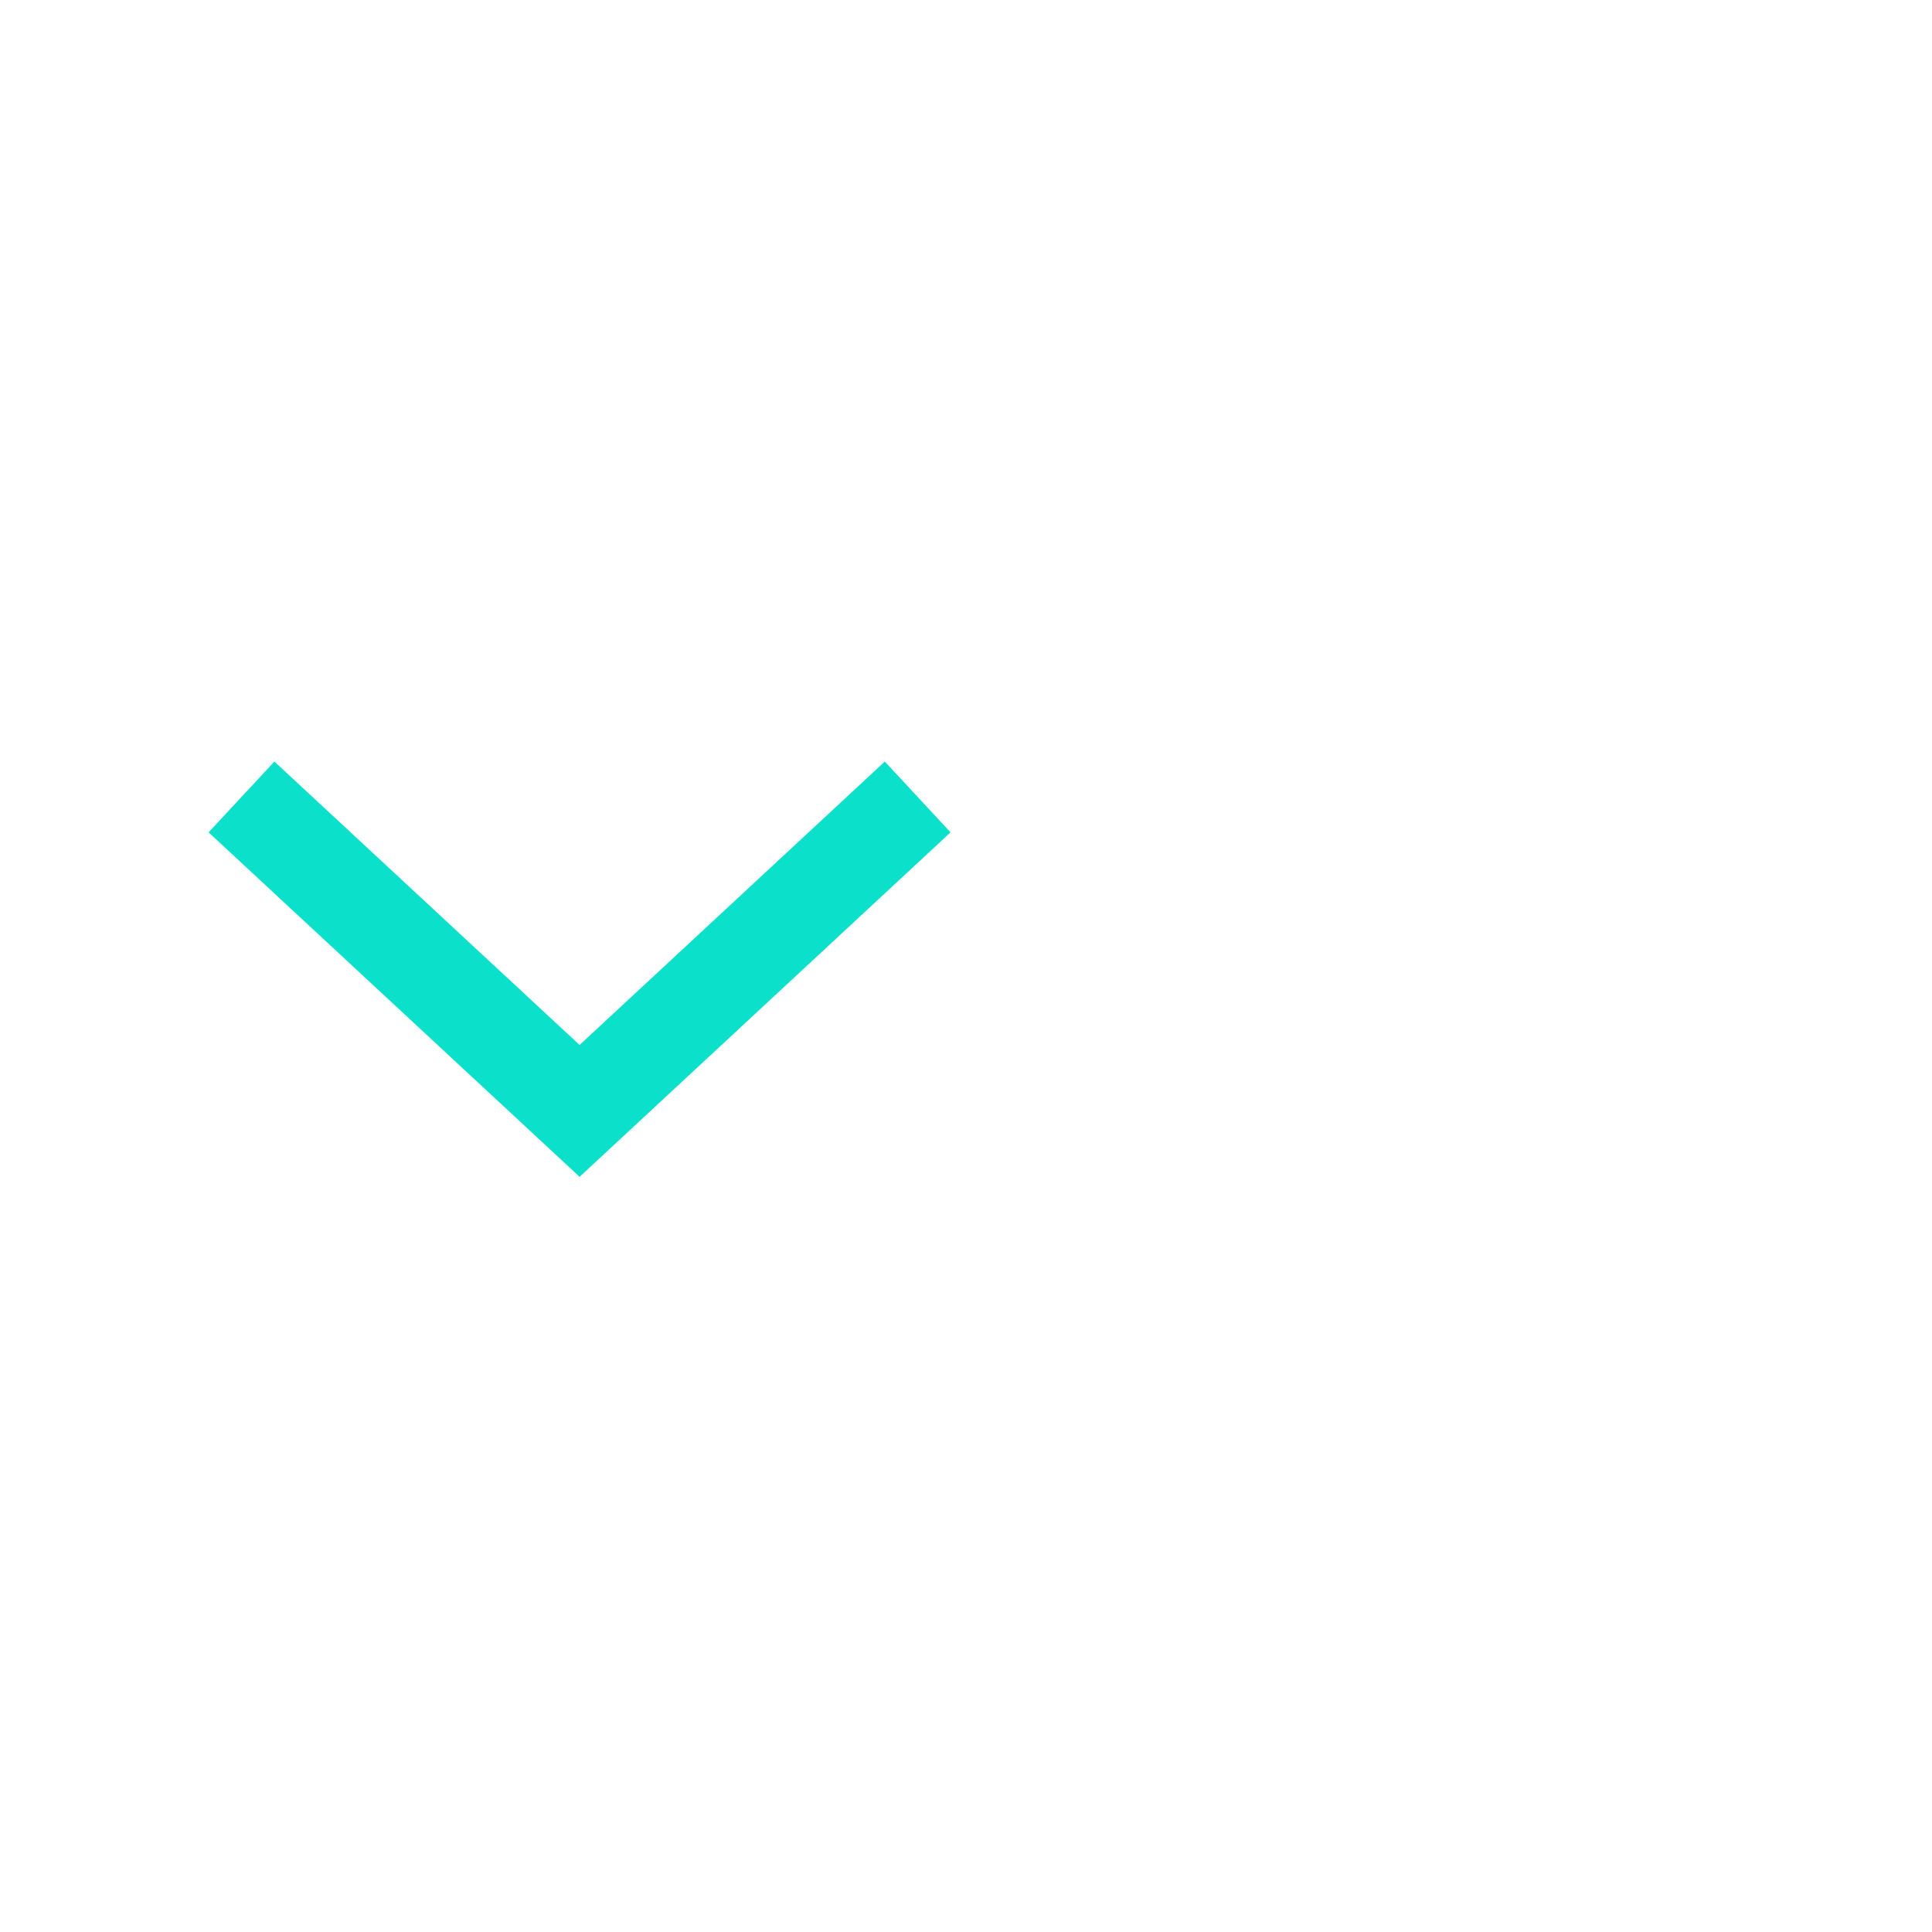
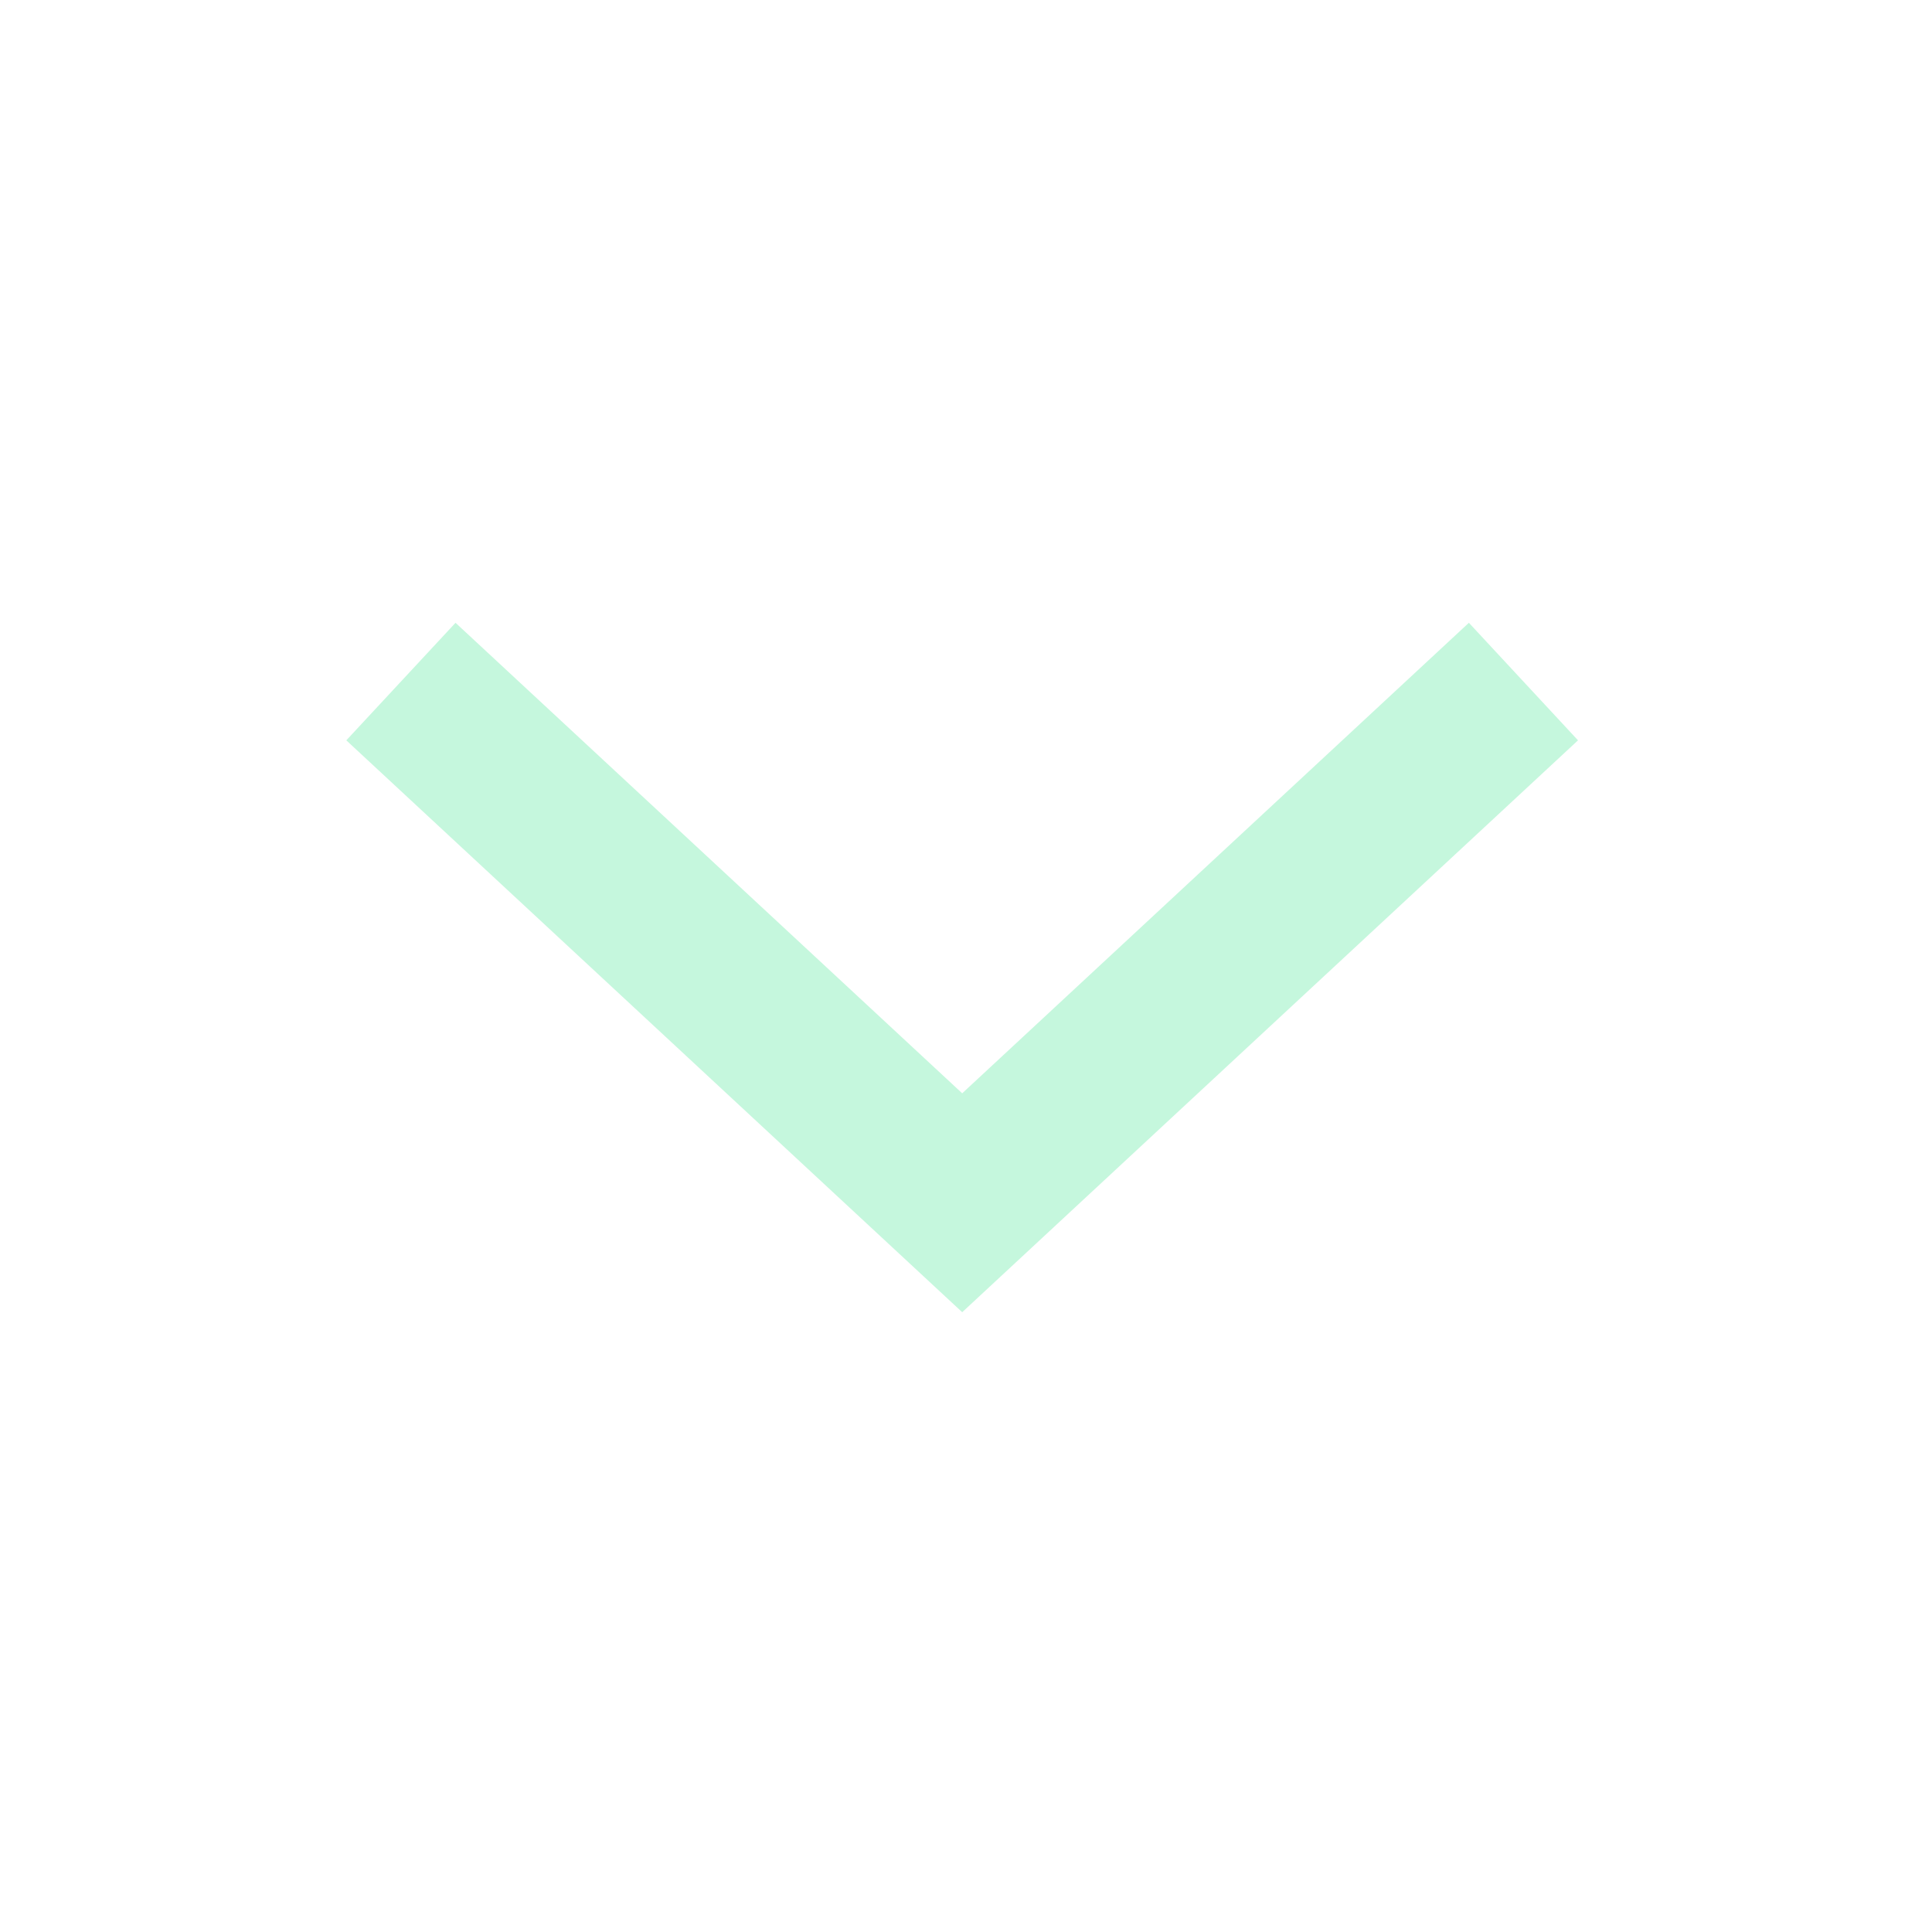
- <svg xmlns="http://www.w3.org/2000/svg" width="40px" height="40px" viewBox="0 0 40 40" version="1.1">
-   <g id="ComboBox" stroke="none" stroke-width="1" fill="none" fill-rule="evenodd">
-     <g id="ic-arrow-drop-down" transform="translate(0, 8)">
-       <g id="Group_8822" transform="translate(4.319, 7.767)" fill="#0be0cb">
-         <polygon id="Path_18879" points="7.681 8.598 0 1.466 1.362 0 7.681 5.868 14 -8.8817842e-16 15.361 1.466" />
+ <svg xmlns="http://www.w3.org/2000/svg" width="24" height="24">
+   <g fill-rule="evenodd" fill="none" id="imagebot_1" width="0" height="0">
+     <g fill-rule="evenodd" fill="none" transform="matrix(0.996068 0 0 0.996068 0 0)" id="imagebot_2" width="0" height="0">
+       <g fill="#0be0cb" transform="translate(4.319, 7.767)" id="imagebot_4" width="0" height="0">
+         <polygon fill="#c5f7dd" points="7.681 8.598 0 1.466 1.362 0 7.681 5.868 14 -8.8817842e-16 15.361 1.466" id="imagebot_5" width="0" height="0" />
      </g>
-       <polygon id="Rectangle_4407" points="0 0 24 0 24 24 0 24" />
+       <polygon fill="#c5f7dd" fill-opacity="0" points="0 0 24 0 24 24 0 24" id="imagebot_3" width="0" height="0" />
    </g>
  </g>
</svg>
